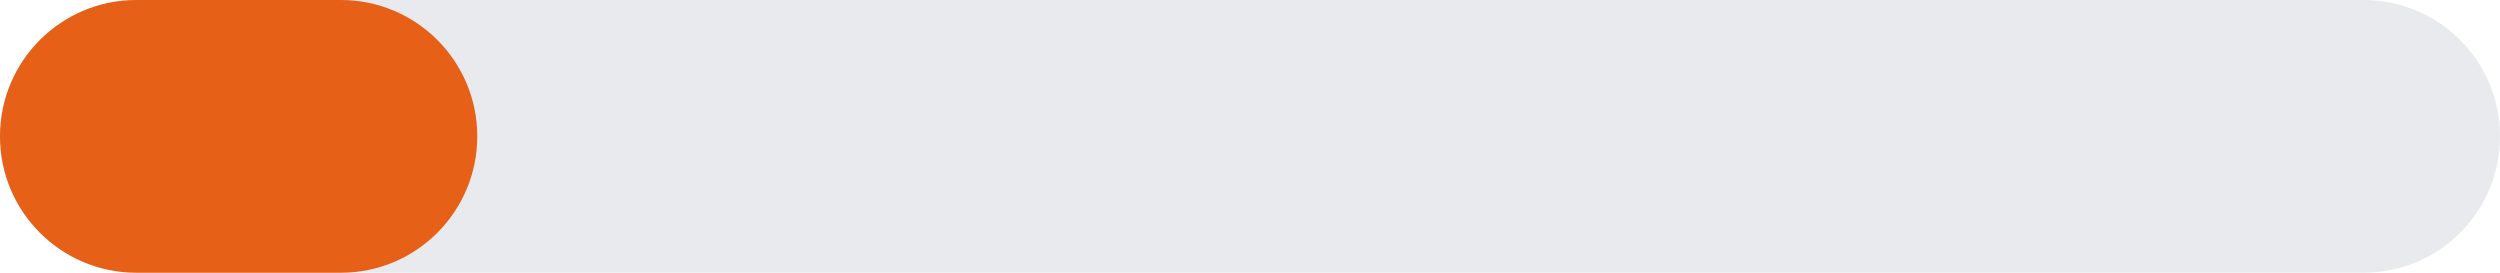
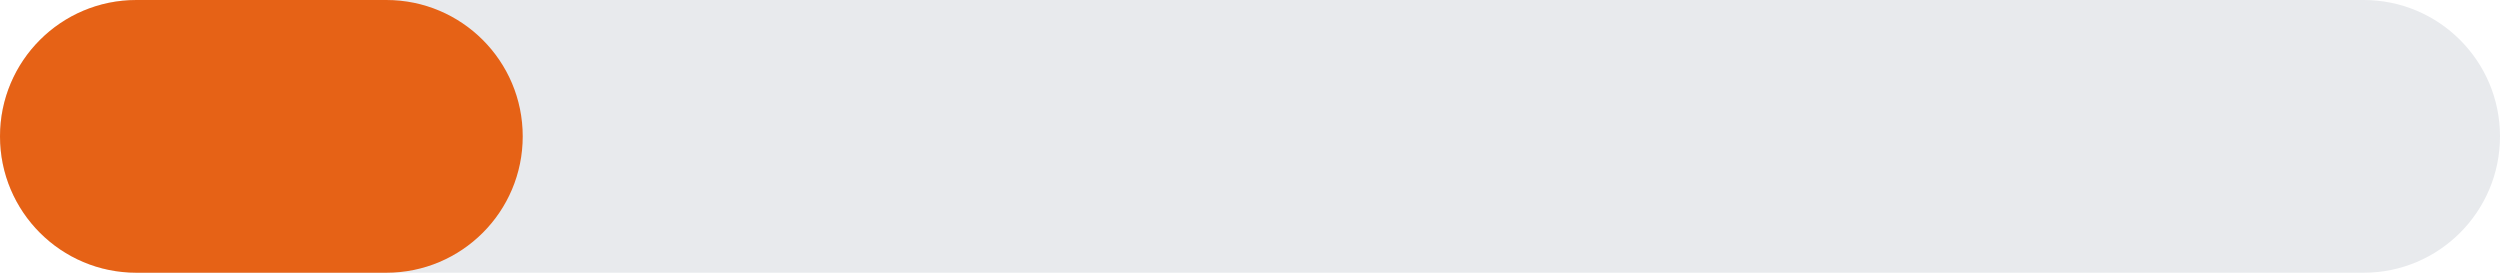
<svg xmlns="http://www.w3.org/2000/svg" width="110" height="12" viewBox="0 0 110 12">
  <rect width="110" height="12" rx="6" fill="#e8eaed" />
-   <rect width="21" height="12" rx="6" fill="#e66017" />
+   <rect width="23" height="12" rx="6" fill="#e66216" />
</svg>
